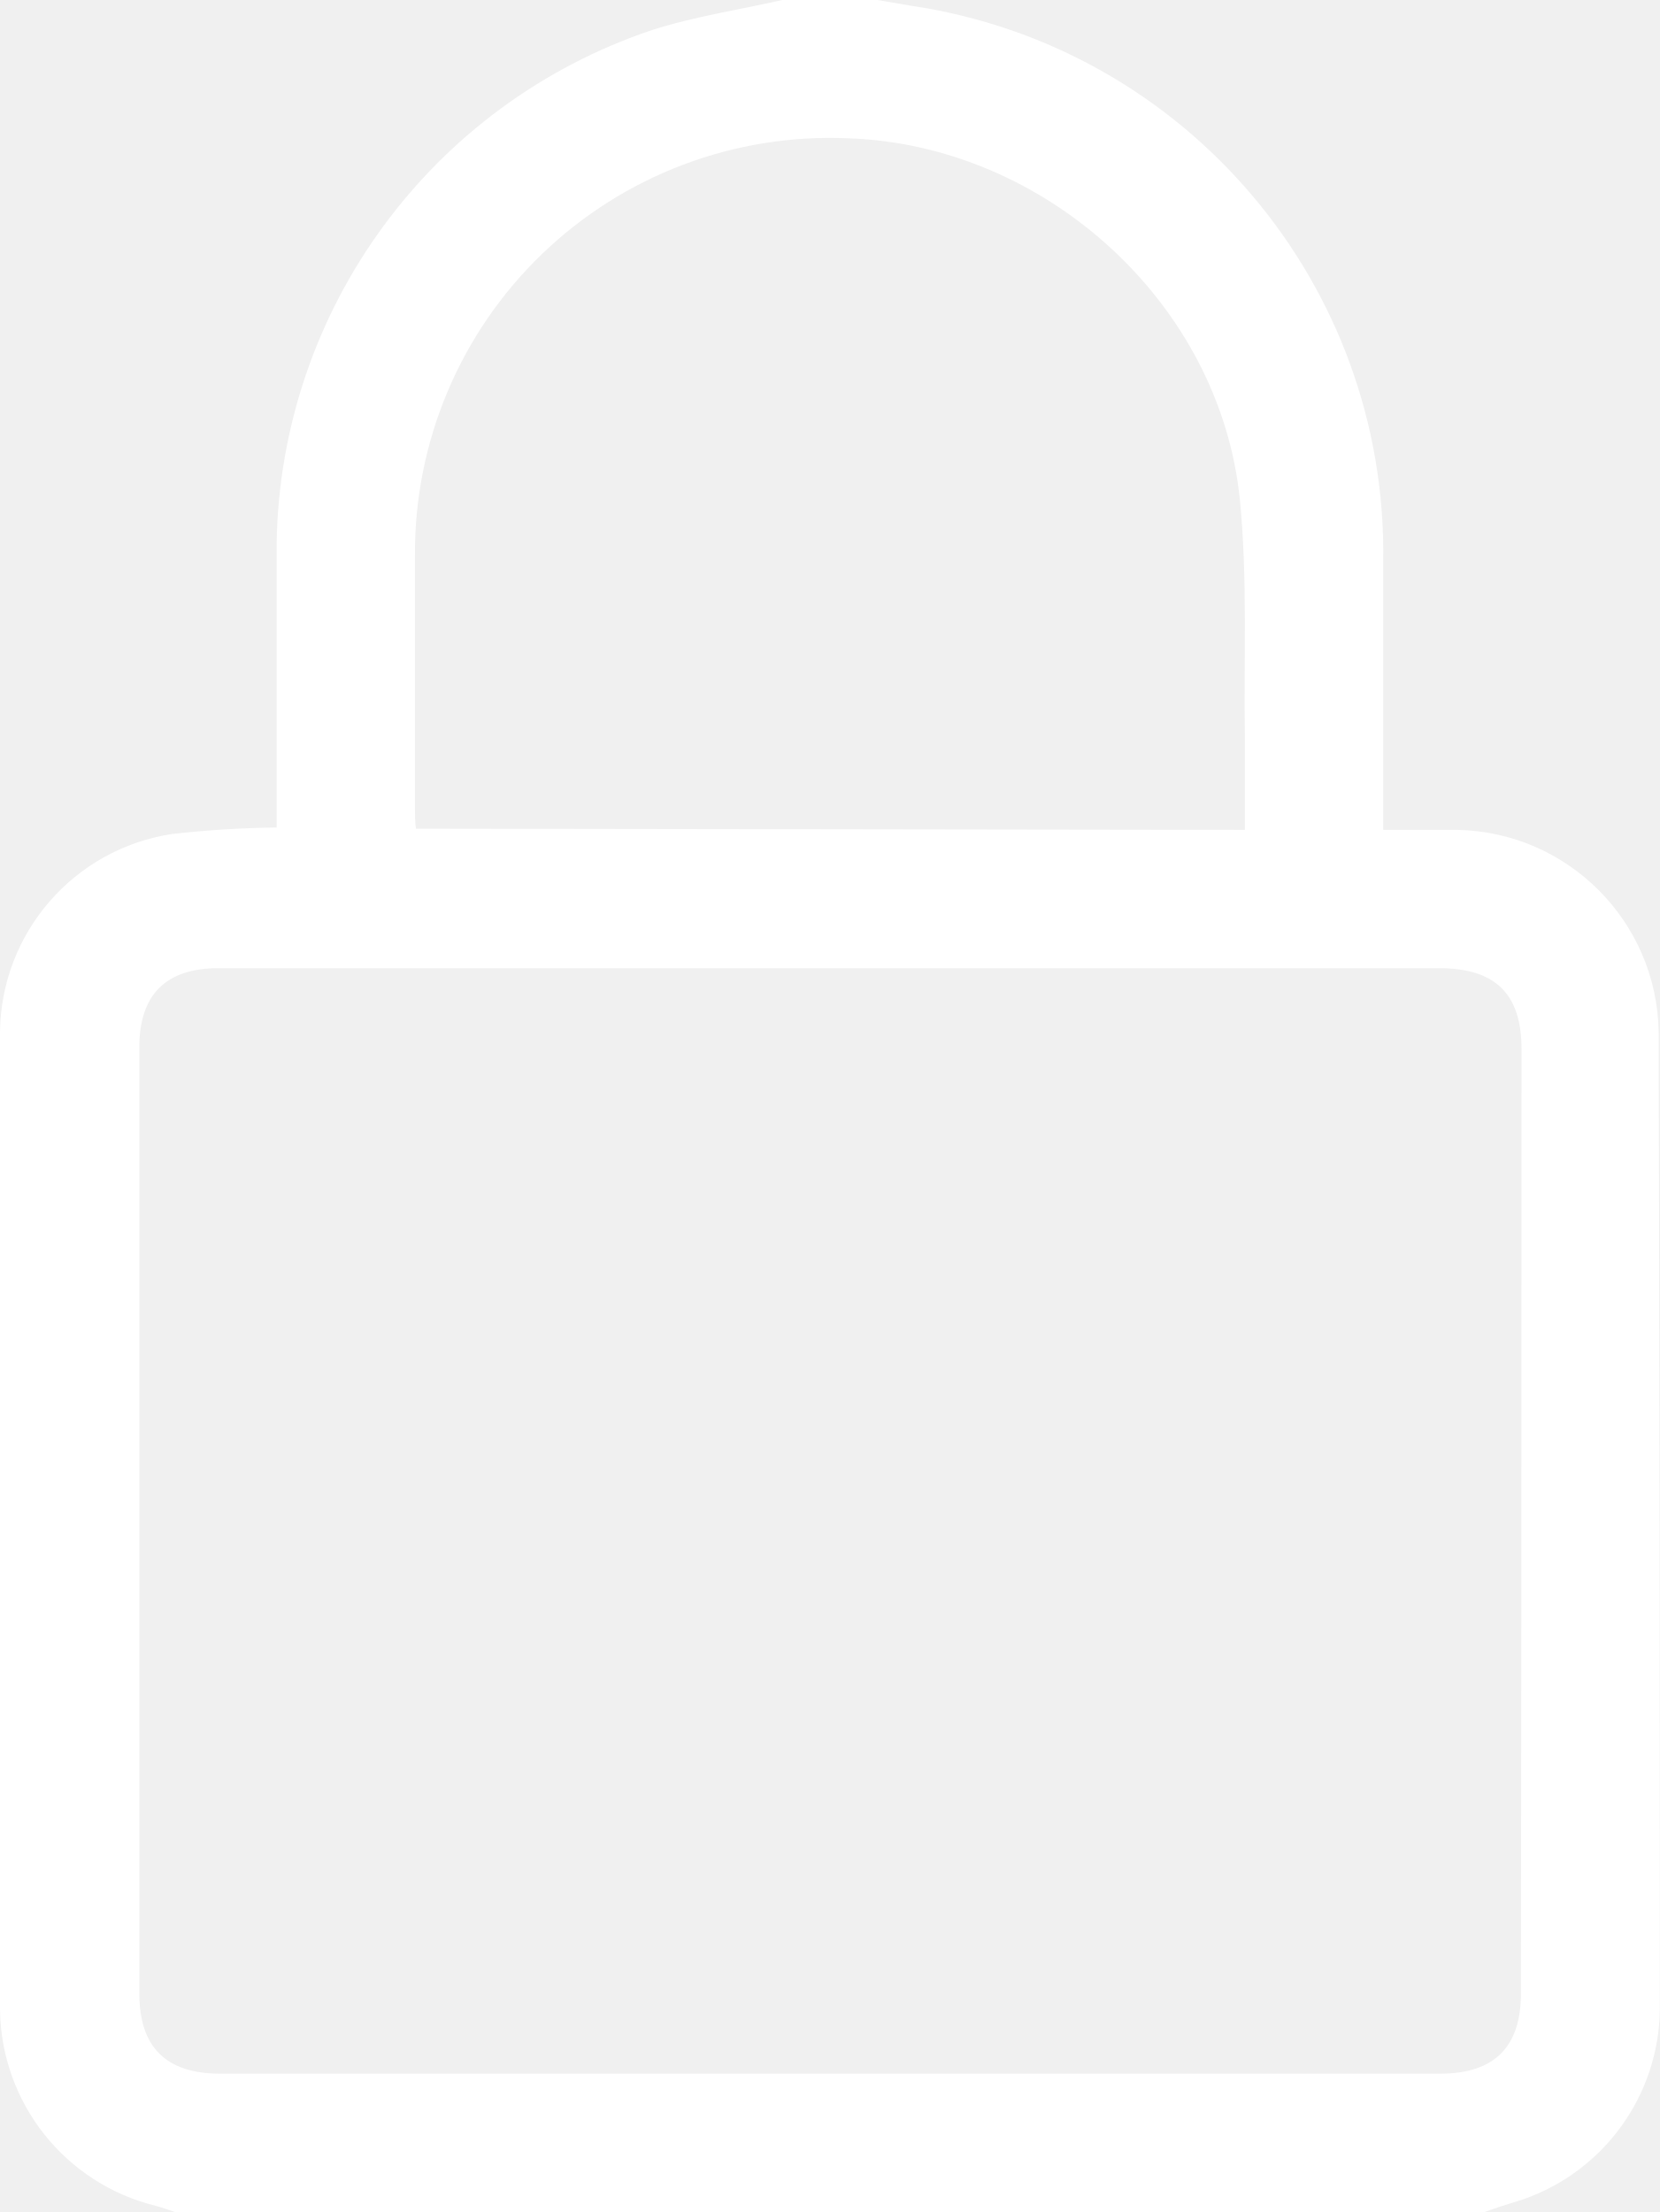
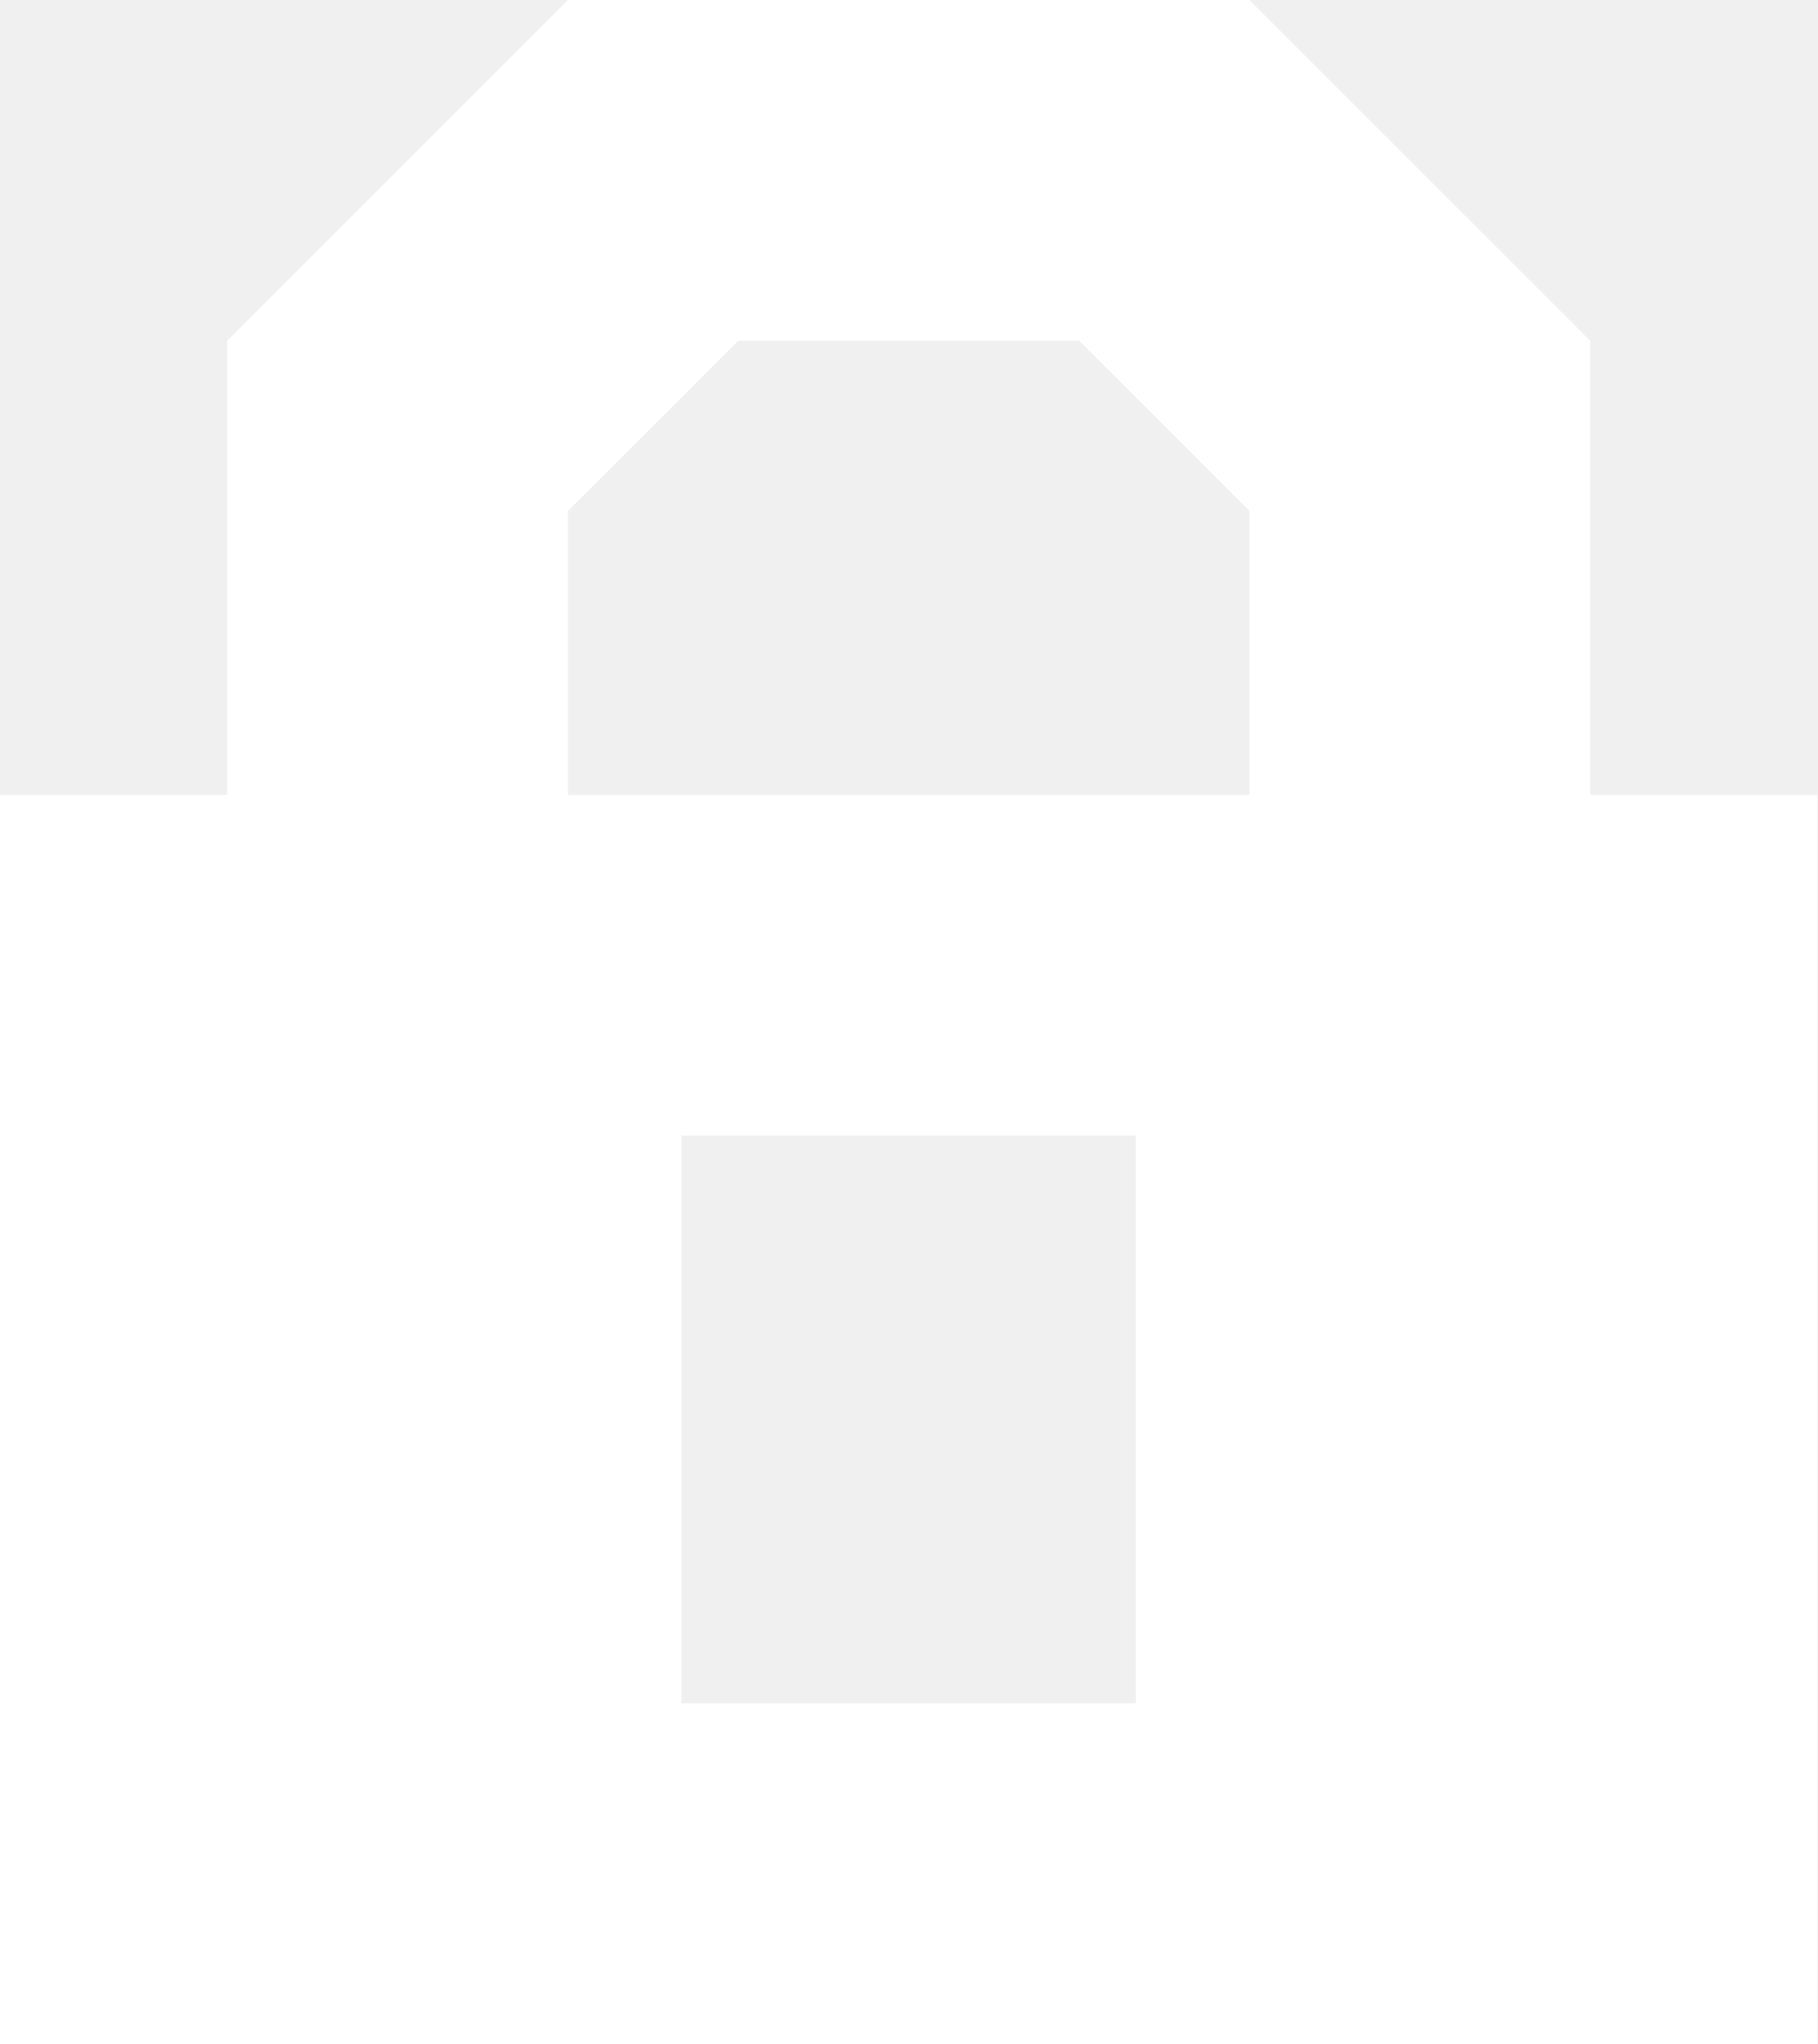
- <svg xmlns="http://www.w3.org/2000/svg" viewBox="0 0 83.98 111.95">
+ <svg xmlns="http://www.w3.org/2000/svg" viewBox="0 0 16 18">
  <defs>
-     <style>.cls-1{fill:#fff;}</style>
+     <style>.cls-1{fill:#fff;fill-rule:evenodd;}</style>
  </defs>
  <g id="Layer_2" data-name="Layer 2">
    <g id="Layer_1-2" data-name="Layer 1">
-       <path class="cls-1" d="M75,112H9c-.37-.12-.73-.26-1.11-.36A10.35,10.35,0,0,1,0,101.71Q0,77,0,52.21a10.25,10.25,0,0,1,8.7-10A52.58,52.58,0,0,1,14,41.88v-1.2c0-4.41,0-8.81,0-13.22A27.87,27.87,0,0,1,33,1.52C35.15.83,37.4.5,39.59,0H44.4l1.7.29A28,28,0,0,1,70,28.44V42c1.37,0,2.57,0,3.77,0A10.4,10.4,0,0,1,83.94,52.21Q84,77,84,101.71a10.31,10.31,0,0,1-6.89,9.59C76.38,111.54,75.69,111.73,75,112ZM42,49H11.05c-2.67,0-4,1.36-4,4v47.88c0,2.73,1.35,4.07,4.1,4.07H72.87c2.75,0,4.1-1.34,4.1-4.07Q77,77,77,53.1C77,50.28,75.66,49,72.82,49Zm21-7c0-1.62,0-3.14,0-4.67-.06-4,.14-8-.25-12C61.77,15.37,52.91,7.34,42.94,7A21,21,0,0,0,21,28.15c0,4.26,0,8.53,0,12.79,0,.32,0,.63.05,1Z" />
+       <path class="cls-1" d="M5,0h6l3,3V7h2V18H0V7H2V3Zm6,4.5V7H5V4.5L6.5,3h3ZM10,10H6v5h4Z" />
    </g>
  </g>
</svg>
